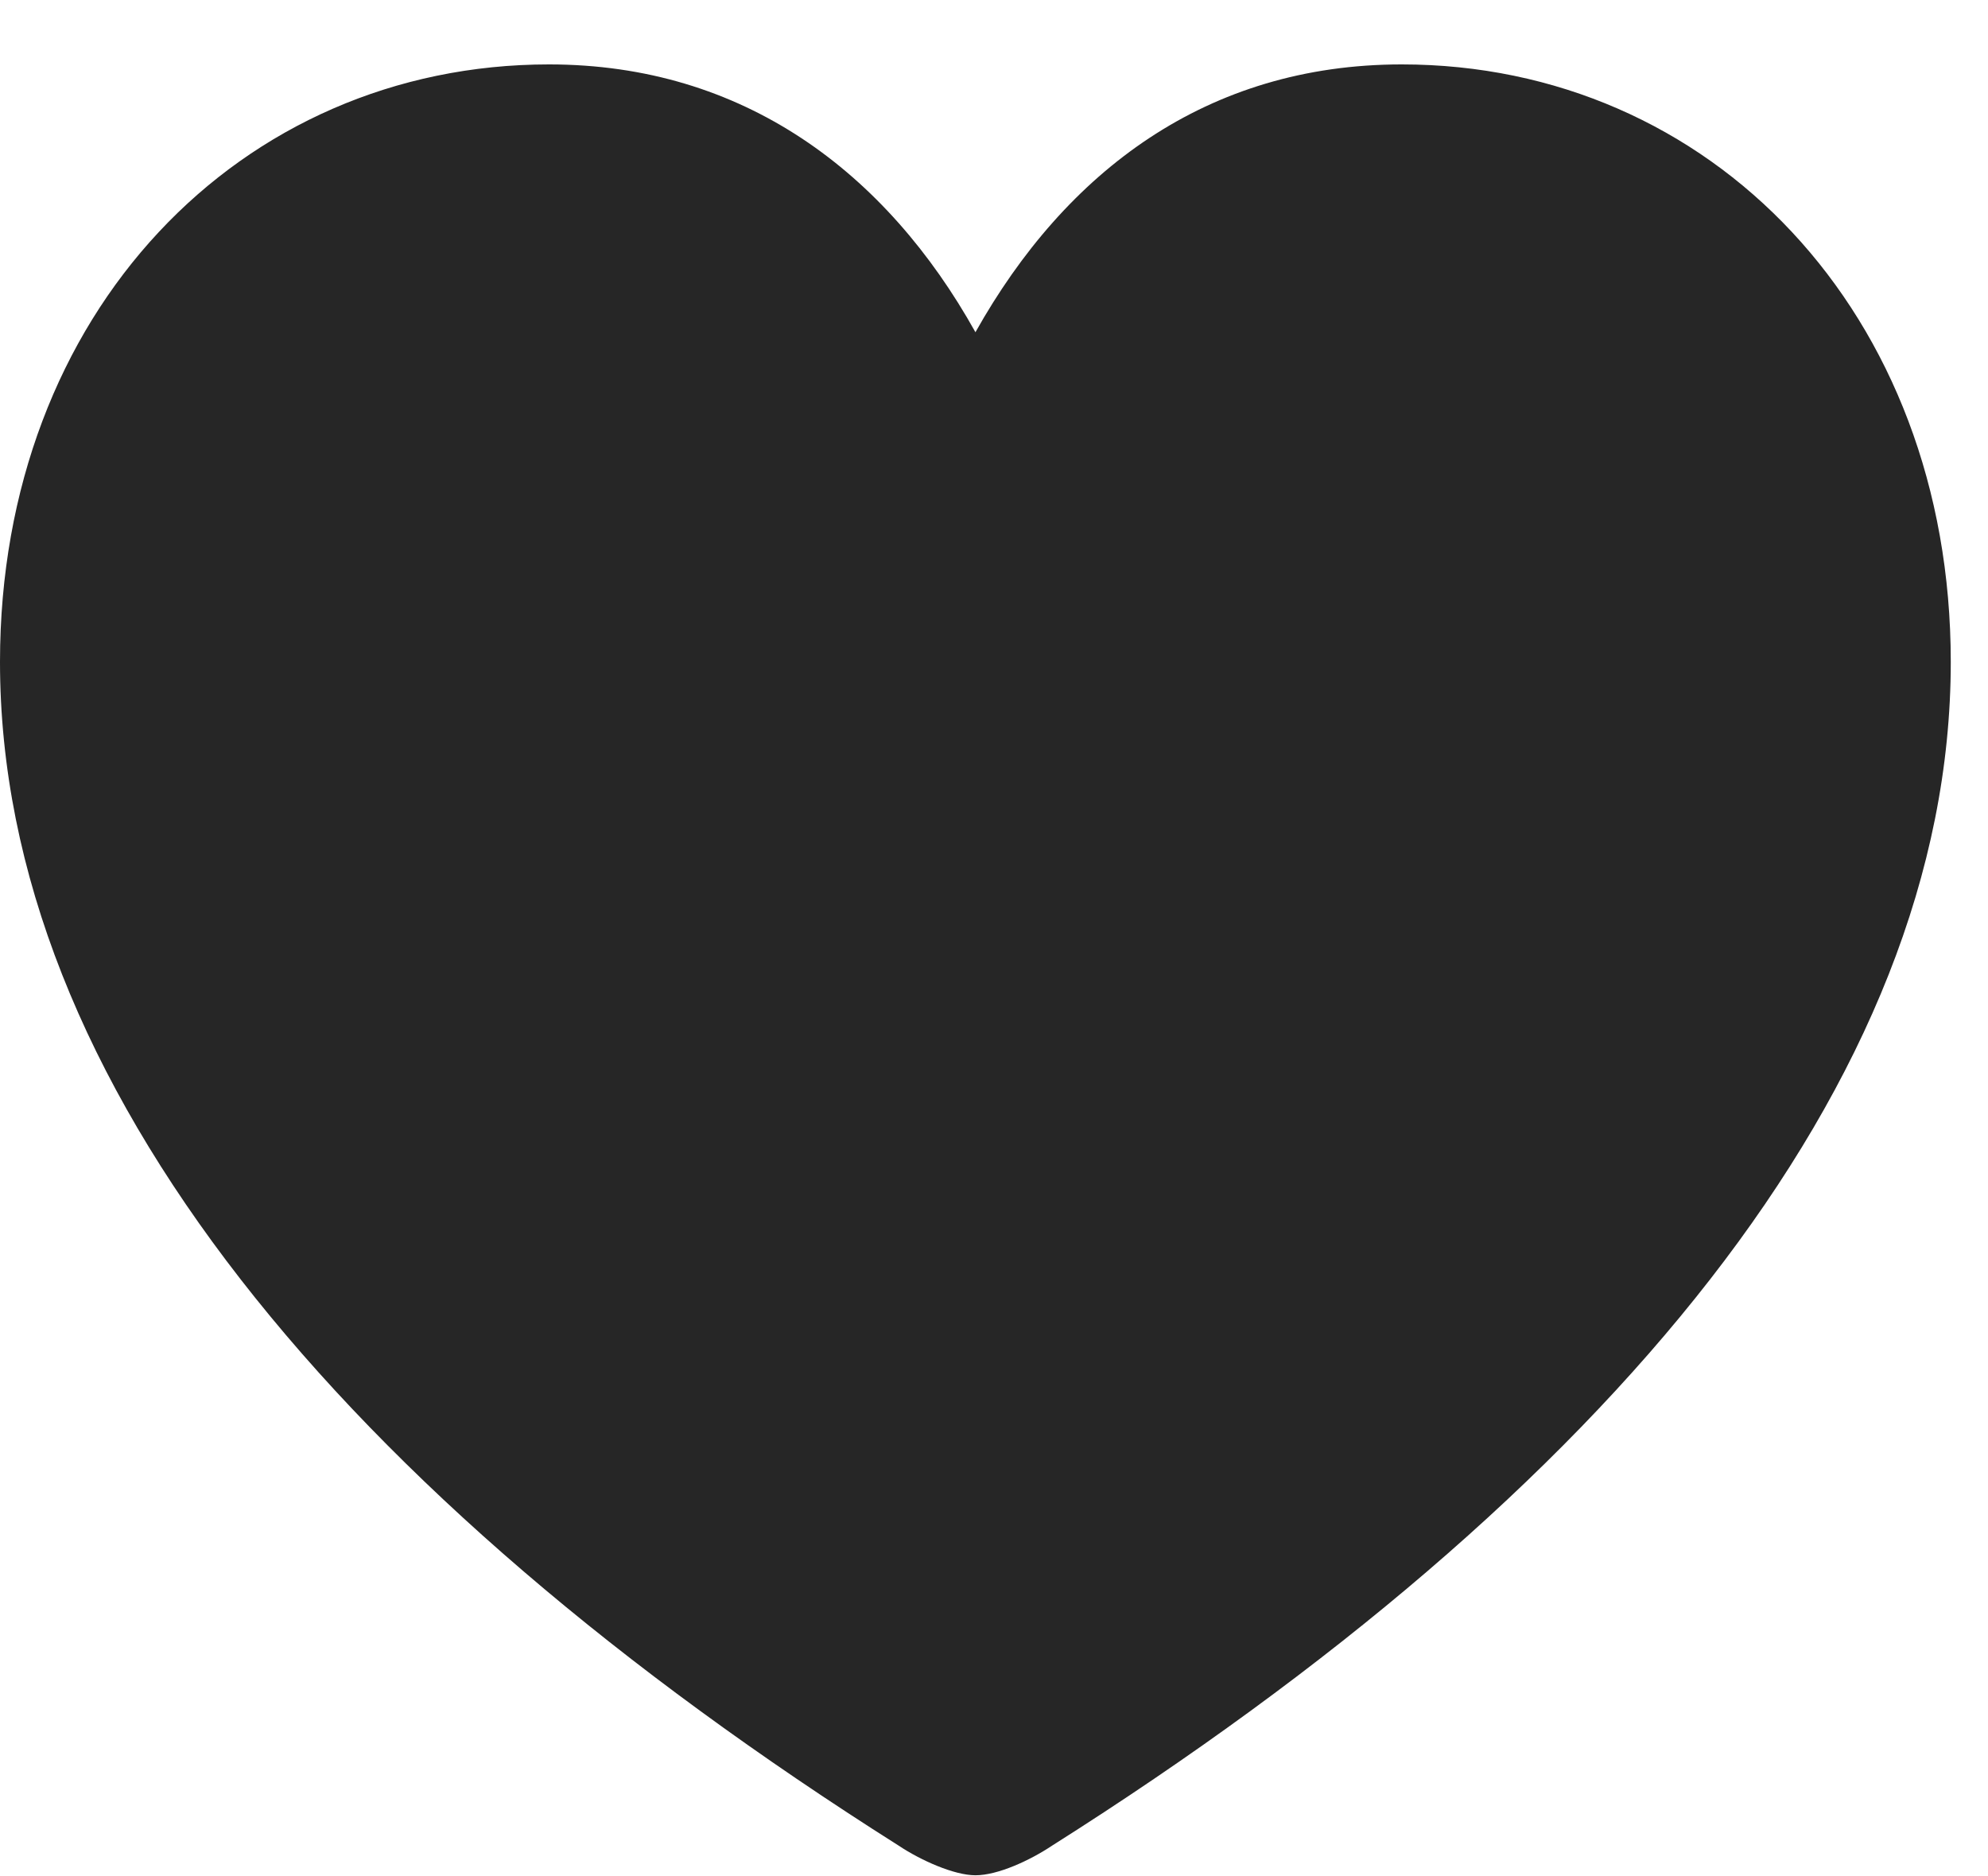
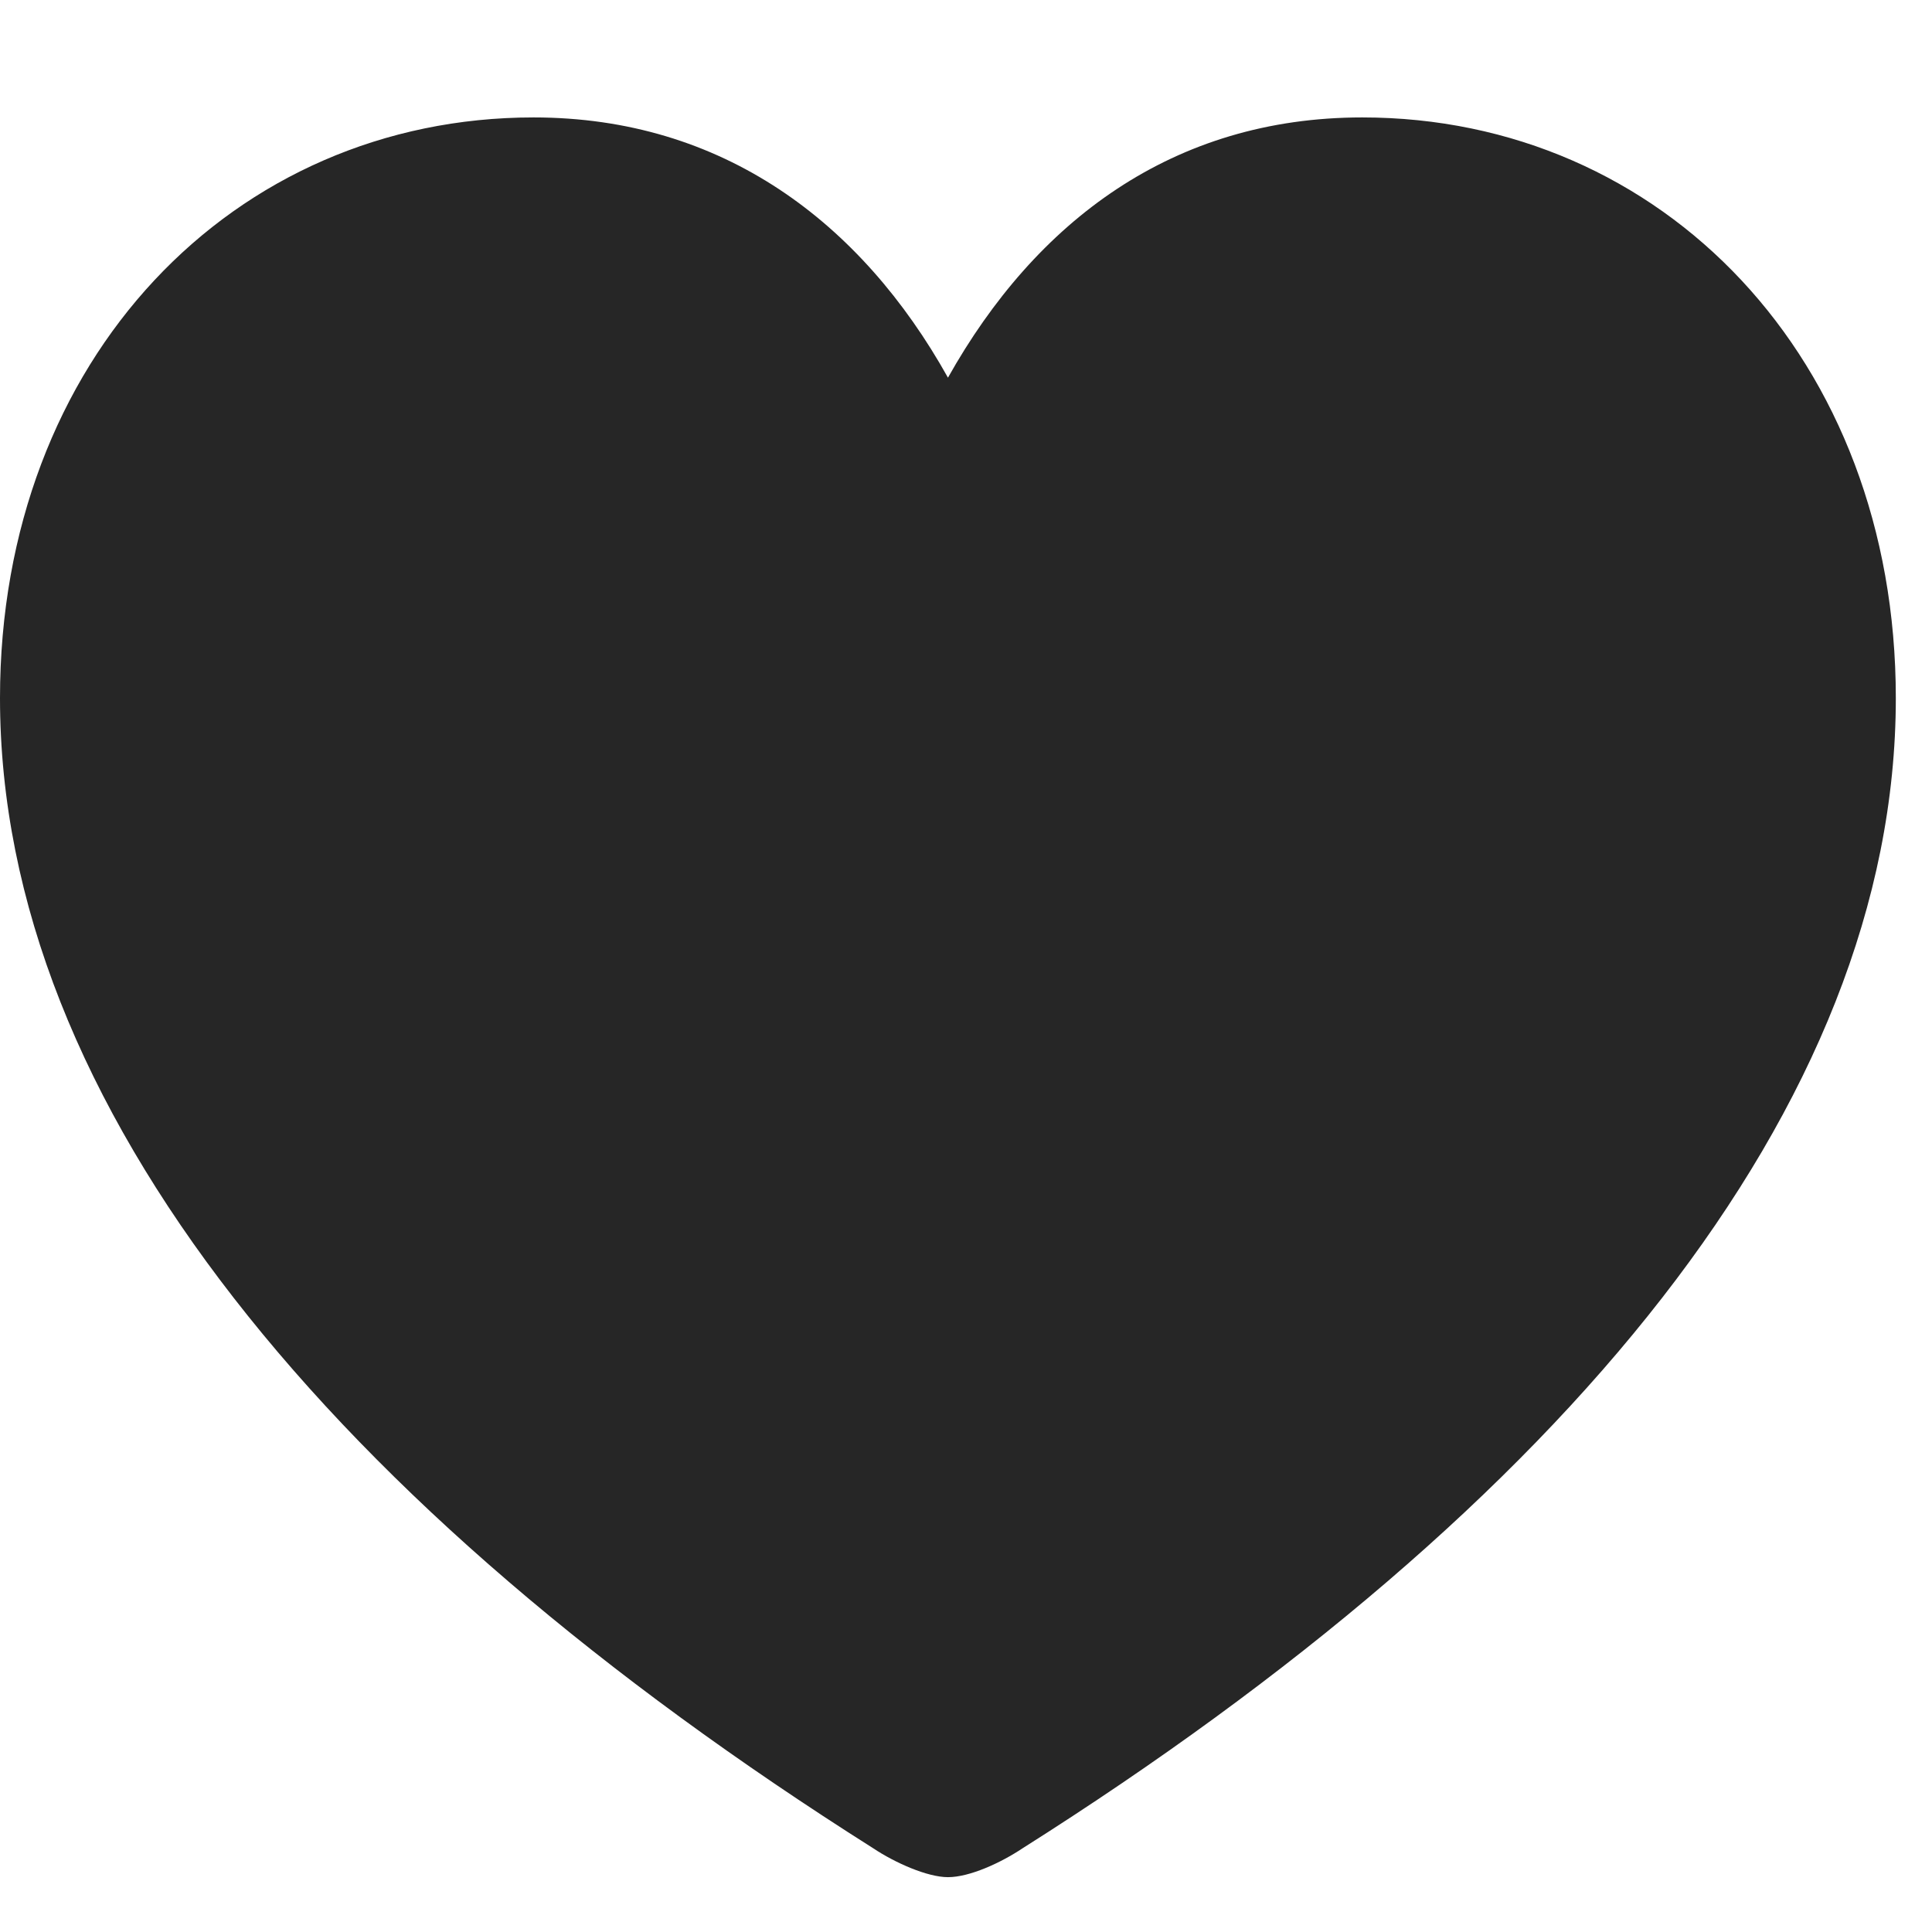
- <svg xmlns="http://www.w3.org/2000/svg" version="1.1" viewBox="0 0 18.797 17.73">
+ <svg xmlns="http://www.w3.org/2000/svg" width="24" height="24" version="1.1" viewBox="0 0 18.797 17.73">
  <g>
    <rect height="17.73" opacity="0" width="18.797" x="0" y="0" />
    <path d="M9.223 17.73C9.434 17.73 9.738 17.59 9.949 17.449C15.211 14.121 18.445 10.23 18.445 6.258C18.445 2.953 16.172 0.609 13.254 0.609C11.414 0.609 10.078 1.617 9.223 3.141C8.379 1.629 7.031 0.609 5.191 0.609C2.273 0.609 0 2.953 0 6.258C0 10.23 3.234 14.121 8.496 17.449C8.707 17.59 9.023 17.73 9.223 17.73Z" fill="currentColor" fill-opacity="0.85" />
  </g>
</svg>
